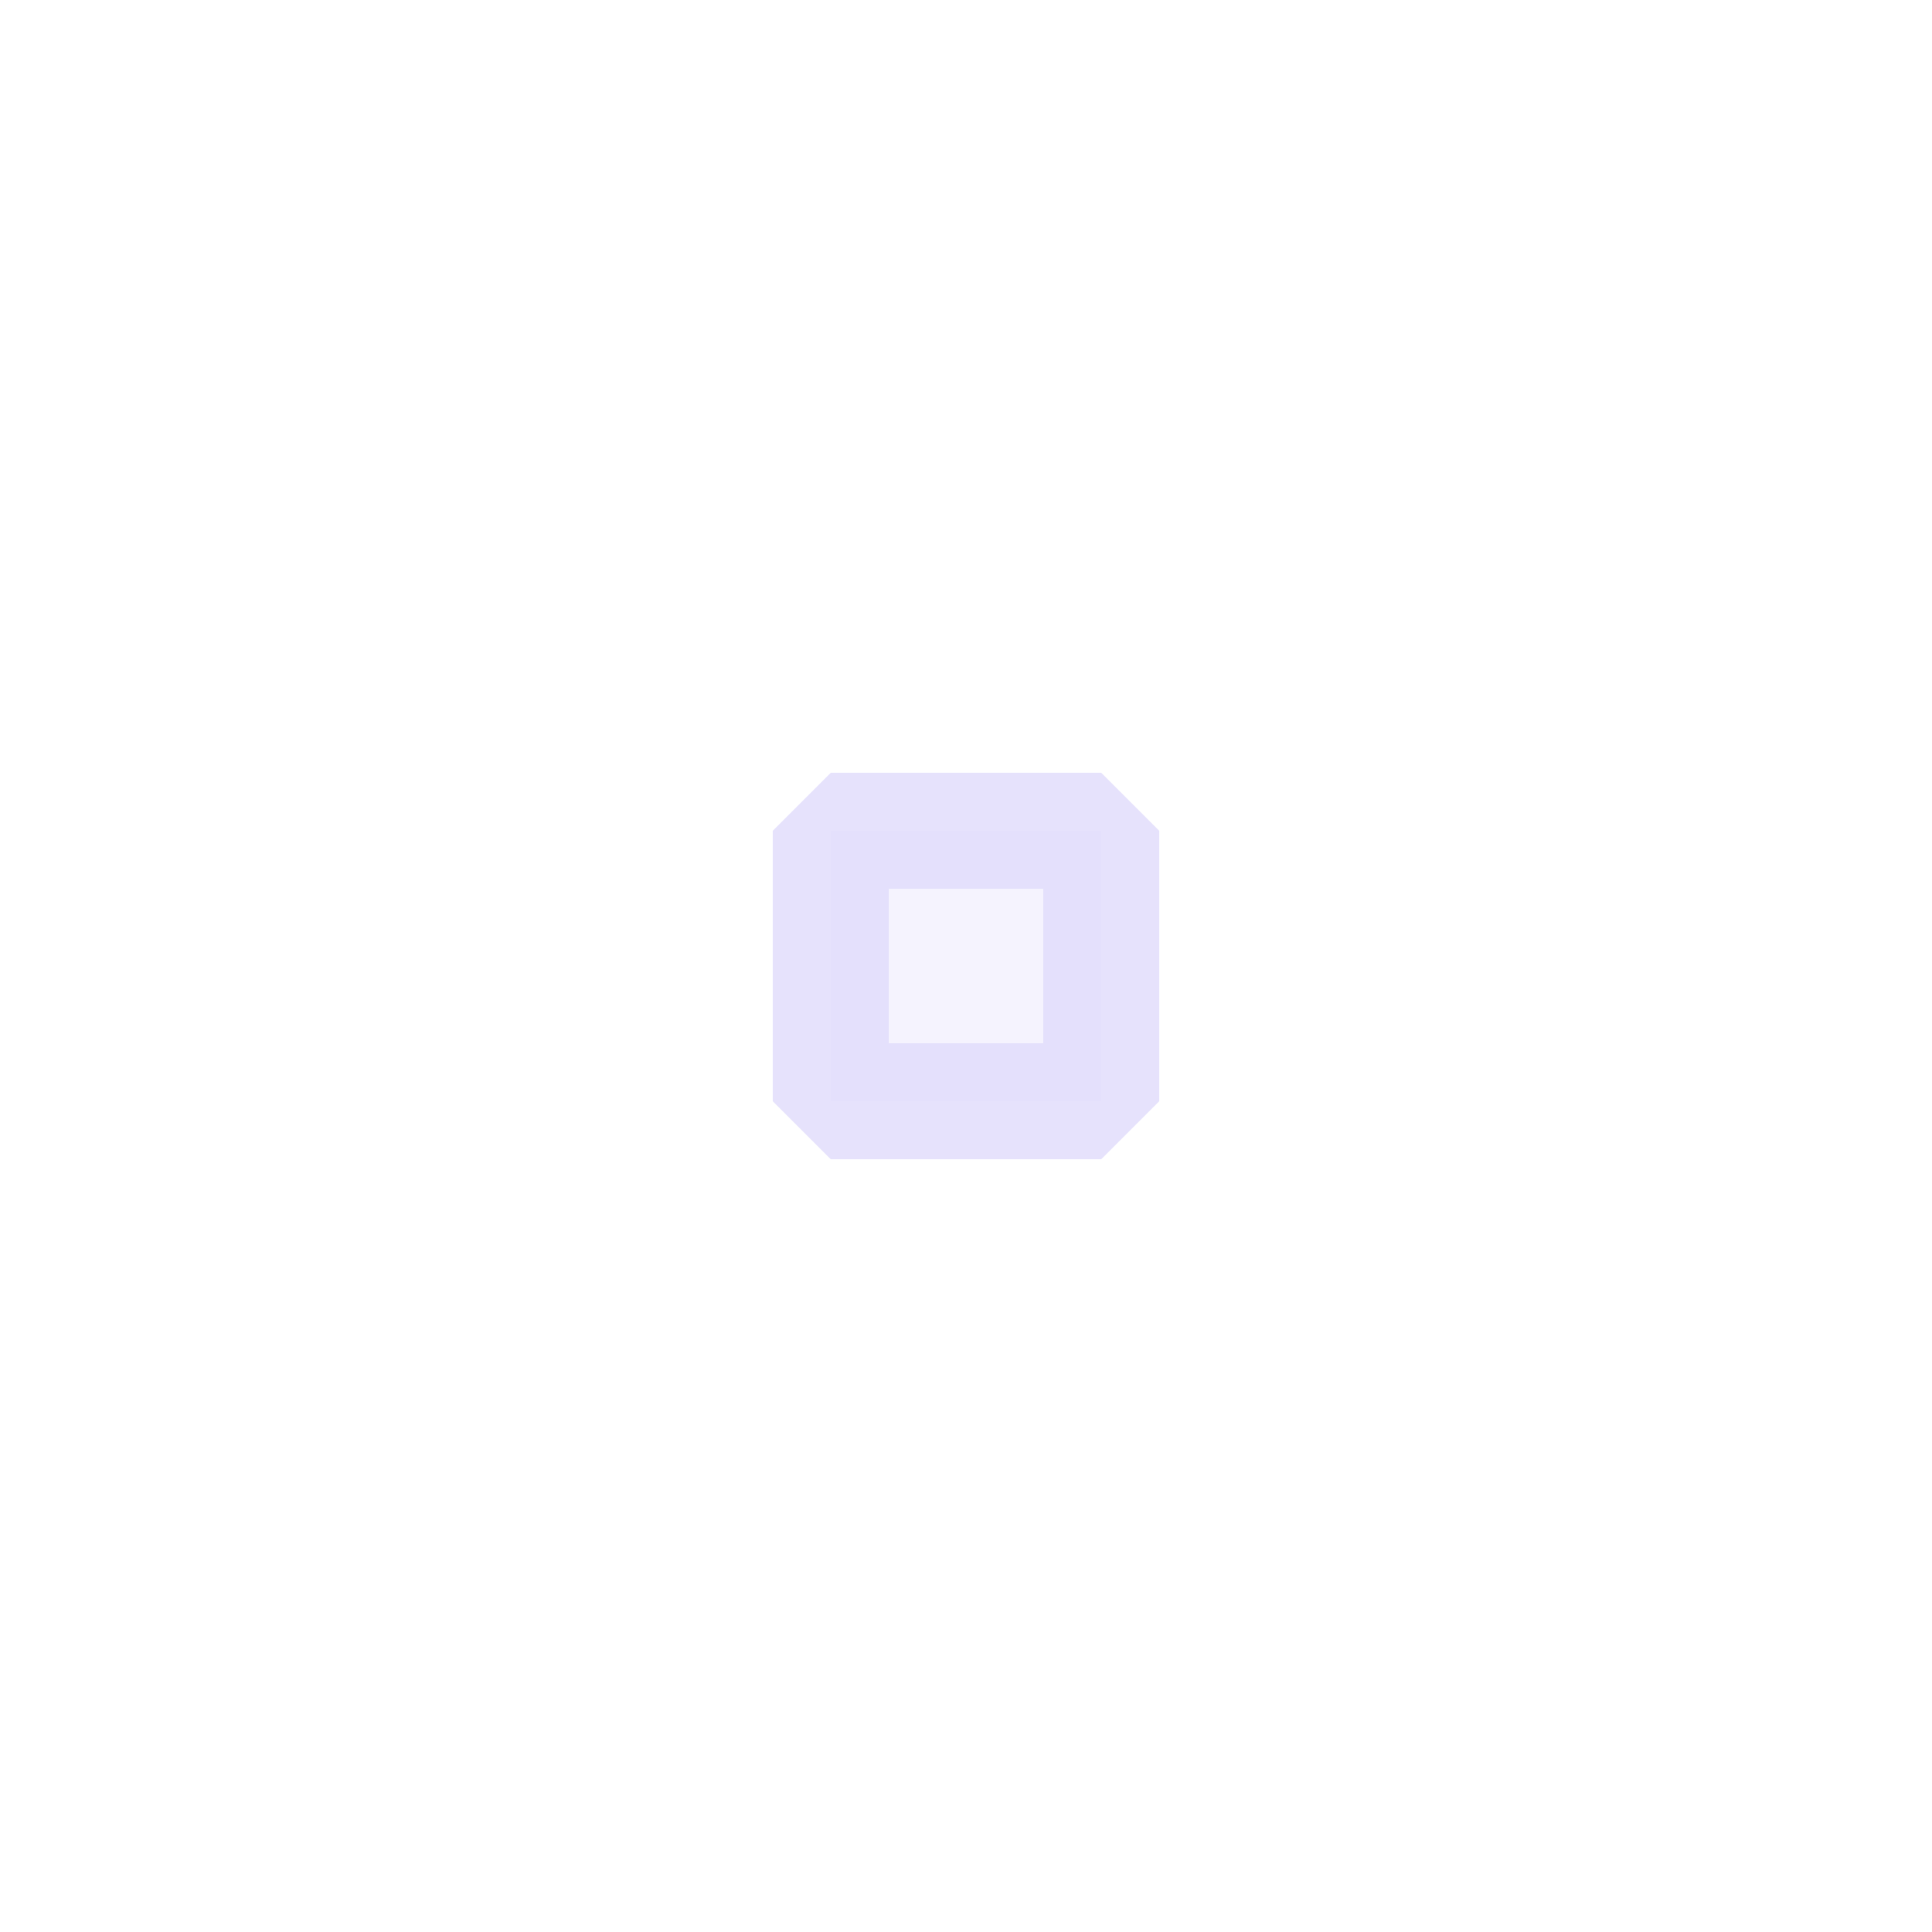
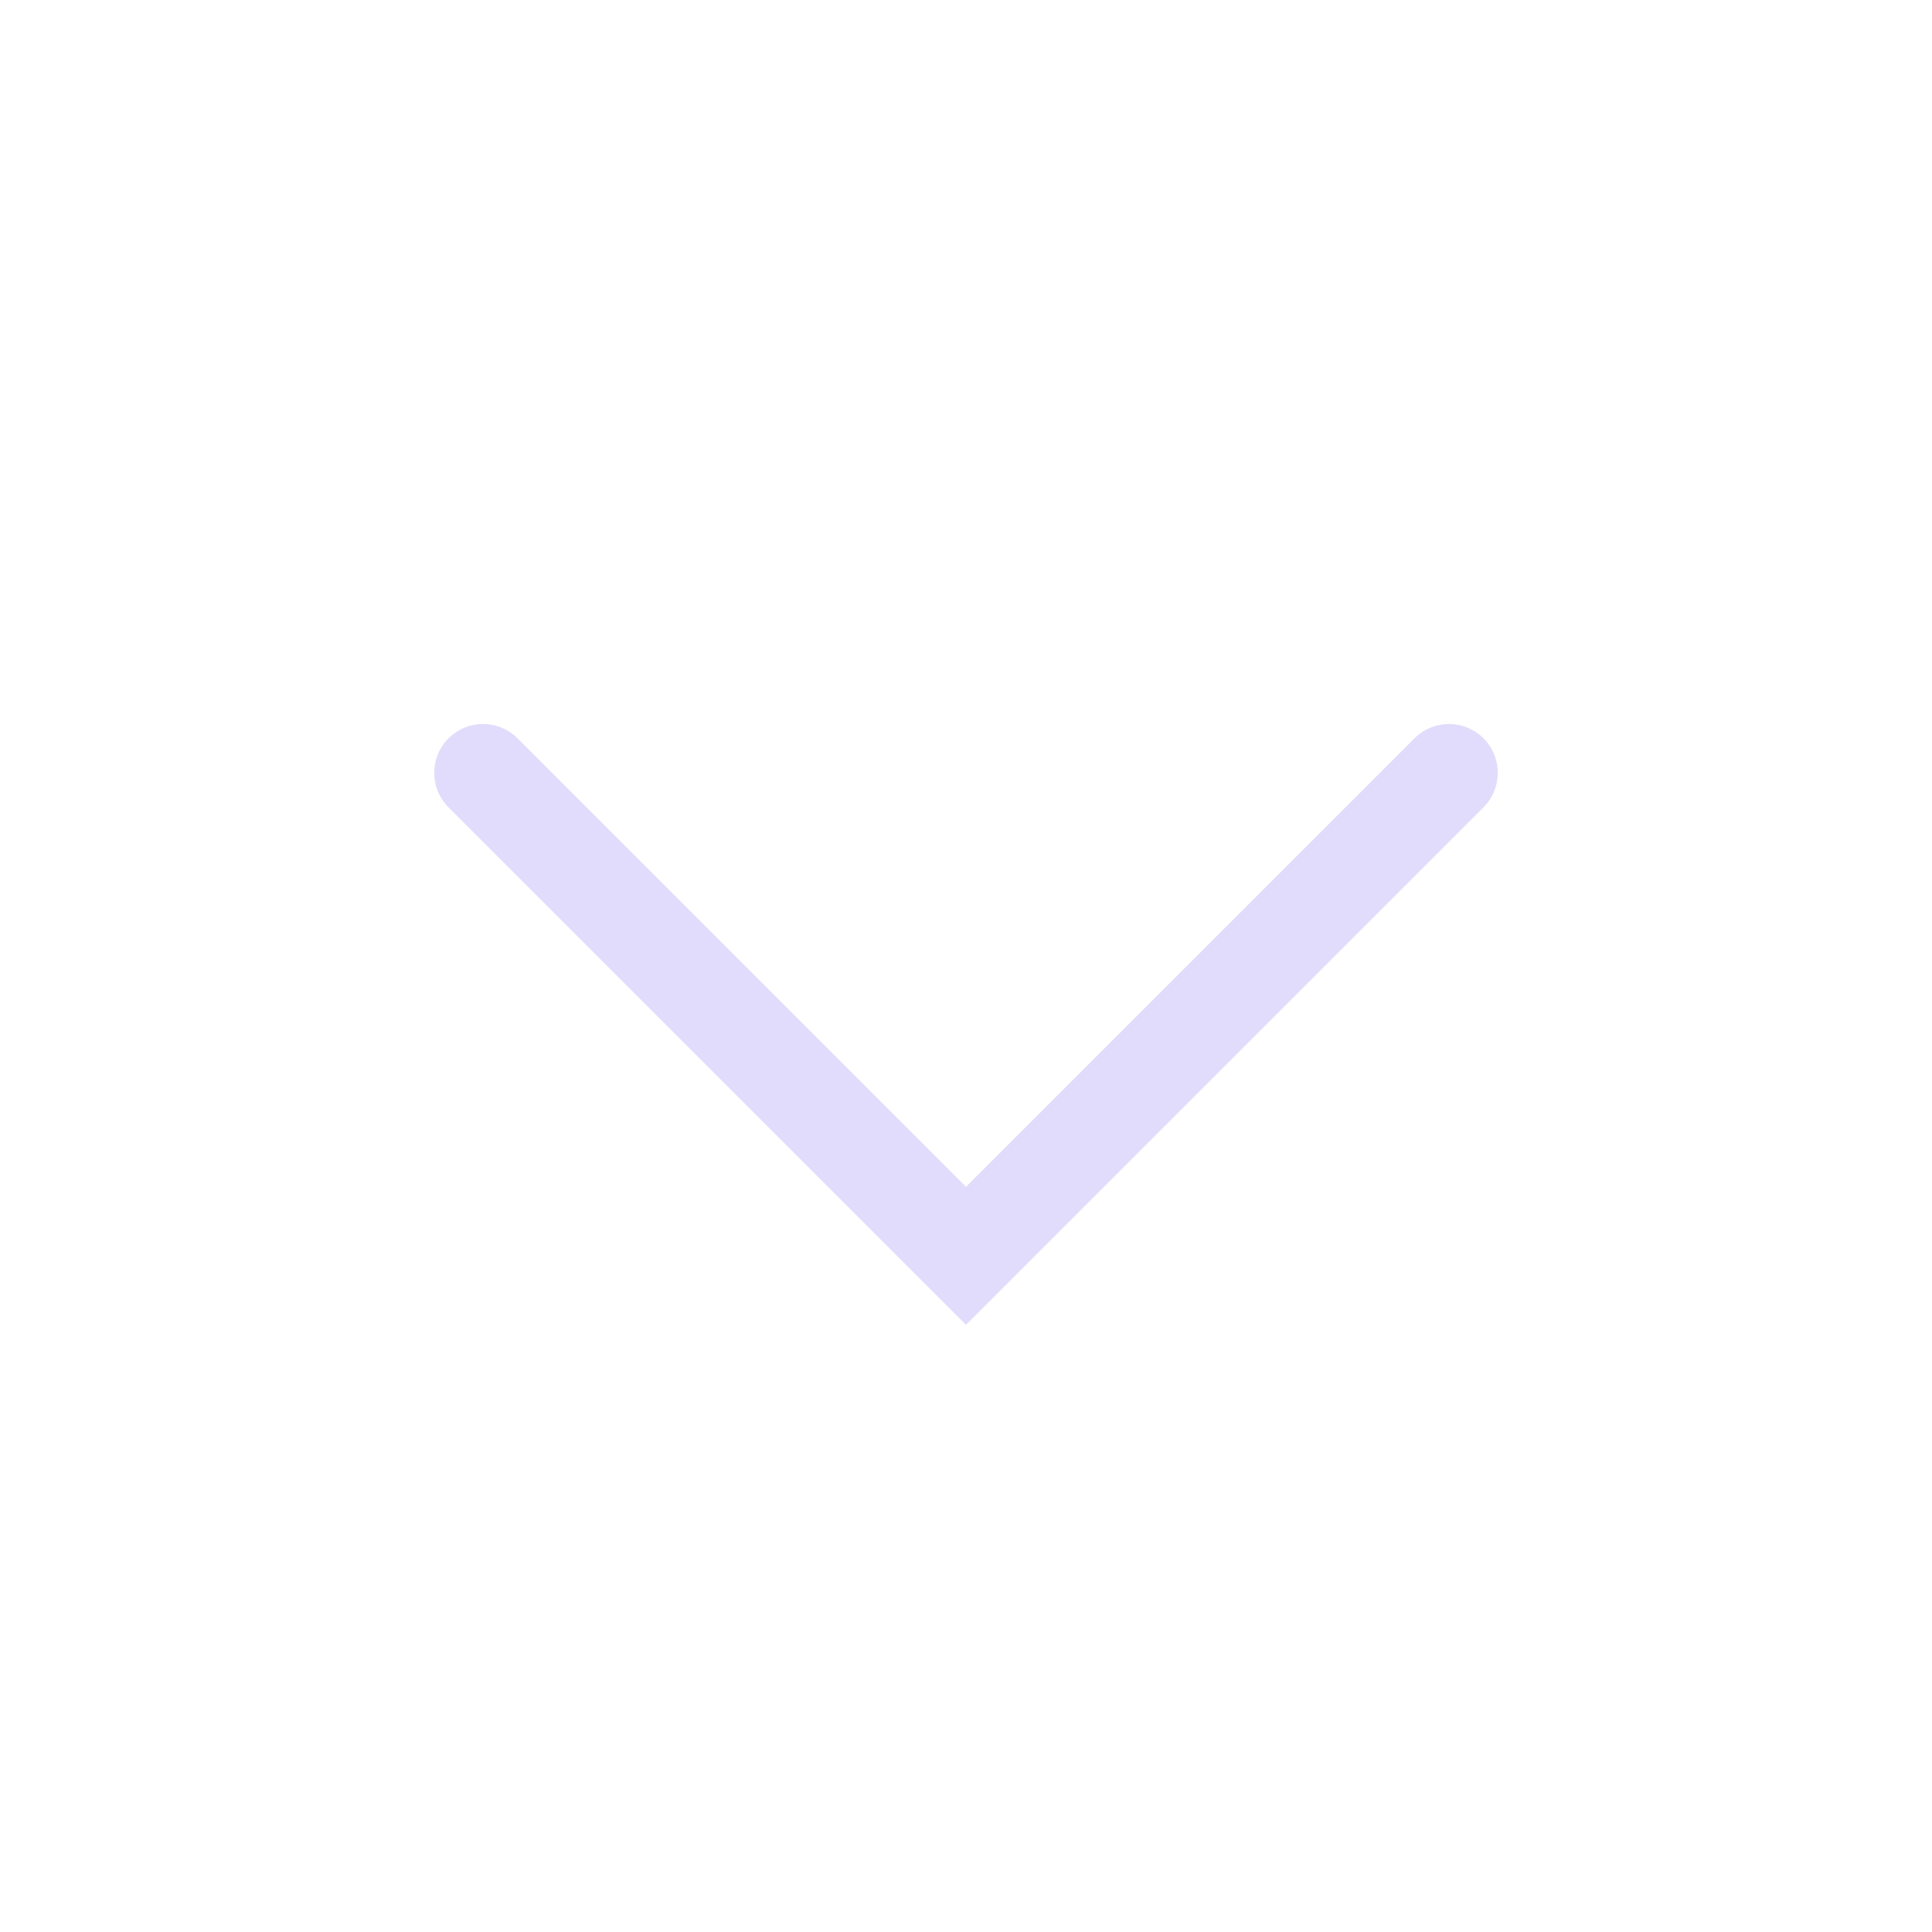
<svg xmlns="http://www.w3.org/2000/svg" viewBox="0 0 50 50" version="1.2" baseProfile="tiny">
  <defs>
</defs>
  <g fill="none" stroke="black" stroke-width="1" fill-rule="evenodd" stroke-linecap="square" stroke-linejoin="bevel">
-     <g fill="none" stroke="#e1dcfb" stroke-opacity="1" stroke-width="1.001" stroke-linecap="square" stroke-linejoin="bevel" transform="matrix(2.5,0,0,2.5,2.5,2.5)" font-family="Noto Sans" font-size="10" font-weight="400" font-style="normal">
- </g>
-     <g fill="none" stroke="#e1dcfb" stroke-opacity="1" stroke-width="1.001" stroke-linecap="round" stroke-linejoin="miter" stroke-miterlimit="2" transform="matrix(2.5,0,0,2.5,2.5,2.5)" font-family="Noto Sans" font-size="10" font-weight="400" font-style="normal">
- </g>
-     <g fill="none" stroke="#e1dcfb" stroke-opacity="1" stroke-width="1.001" stroke-linecap="round" stroke-linejoin="miter" stroke-miterlimit="2" transform="matrix(2.5,0,0,2.5,2.5,2.5)" font-family="Noto Sans" font-size="10" font-weight="400" font-style="normal">
- </g>
-     <g fill="#e1dcfb" fill-opacity="0.35" stroke="#e1dcfb" stroke-opacity="0.81" stroke-width="1.201" stroke-linecap="round" stroke-linejoin="bevel" transform="matrix(2.5,0,0,2.5,21.5,21.5)" font-family="Noto Sans" font-size="10" font-weight="400" font-style="normal">
-       <rect x="0" y="0" width="2.8" height="2.8" />
+     <g fill="none" stroke="#e1dcfb" stroke-opacity="1" stroke-width="1.01" stroke-linecap="round" stroke-linejoin="miter" stroke-miterlimit="2" transform="matrix(2.5,0,0,2.5,2.5,2.5)" font-family="Noto Sans" font-size="10" font-weight="400" font-style="normal">
+       <polyline fill="none" vector-effect="none" points="4,7 9,12 14,7 " />
    </g>
-     <g fill="none" stroke="#e1dcfb" stroke-opacity="1" stroke-width="1.001" stroke-linecap="square" stroke-linejoin="bevel" transform="matrix(2.5,0,0,2.5,2.5,2.5)" font-family="Noto Sans" font-size="10" font-weight="400" font-style="normal">
- </g>
    <g fill="none" stroke="#000000" stroke-opacity="1" stroke-width="1" stroke-linecap="square" stroke-linejoin="bevel" transform="matrix(1,0,0,1,0,0)" font-family="Noto Sans" font-size="10" font-weight="400" font-style="normal">
</g>
  </g>
</svg>
